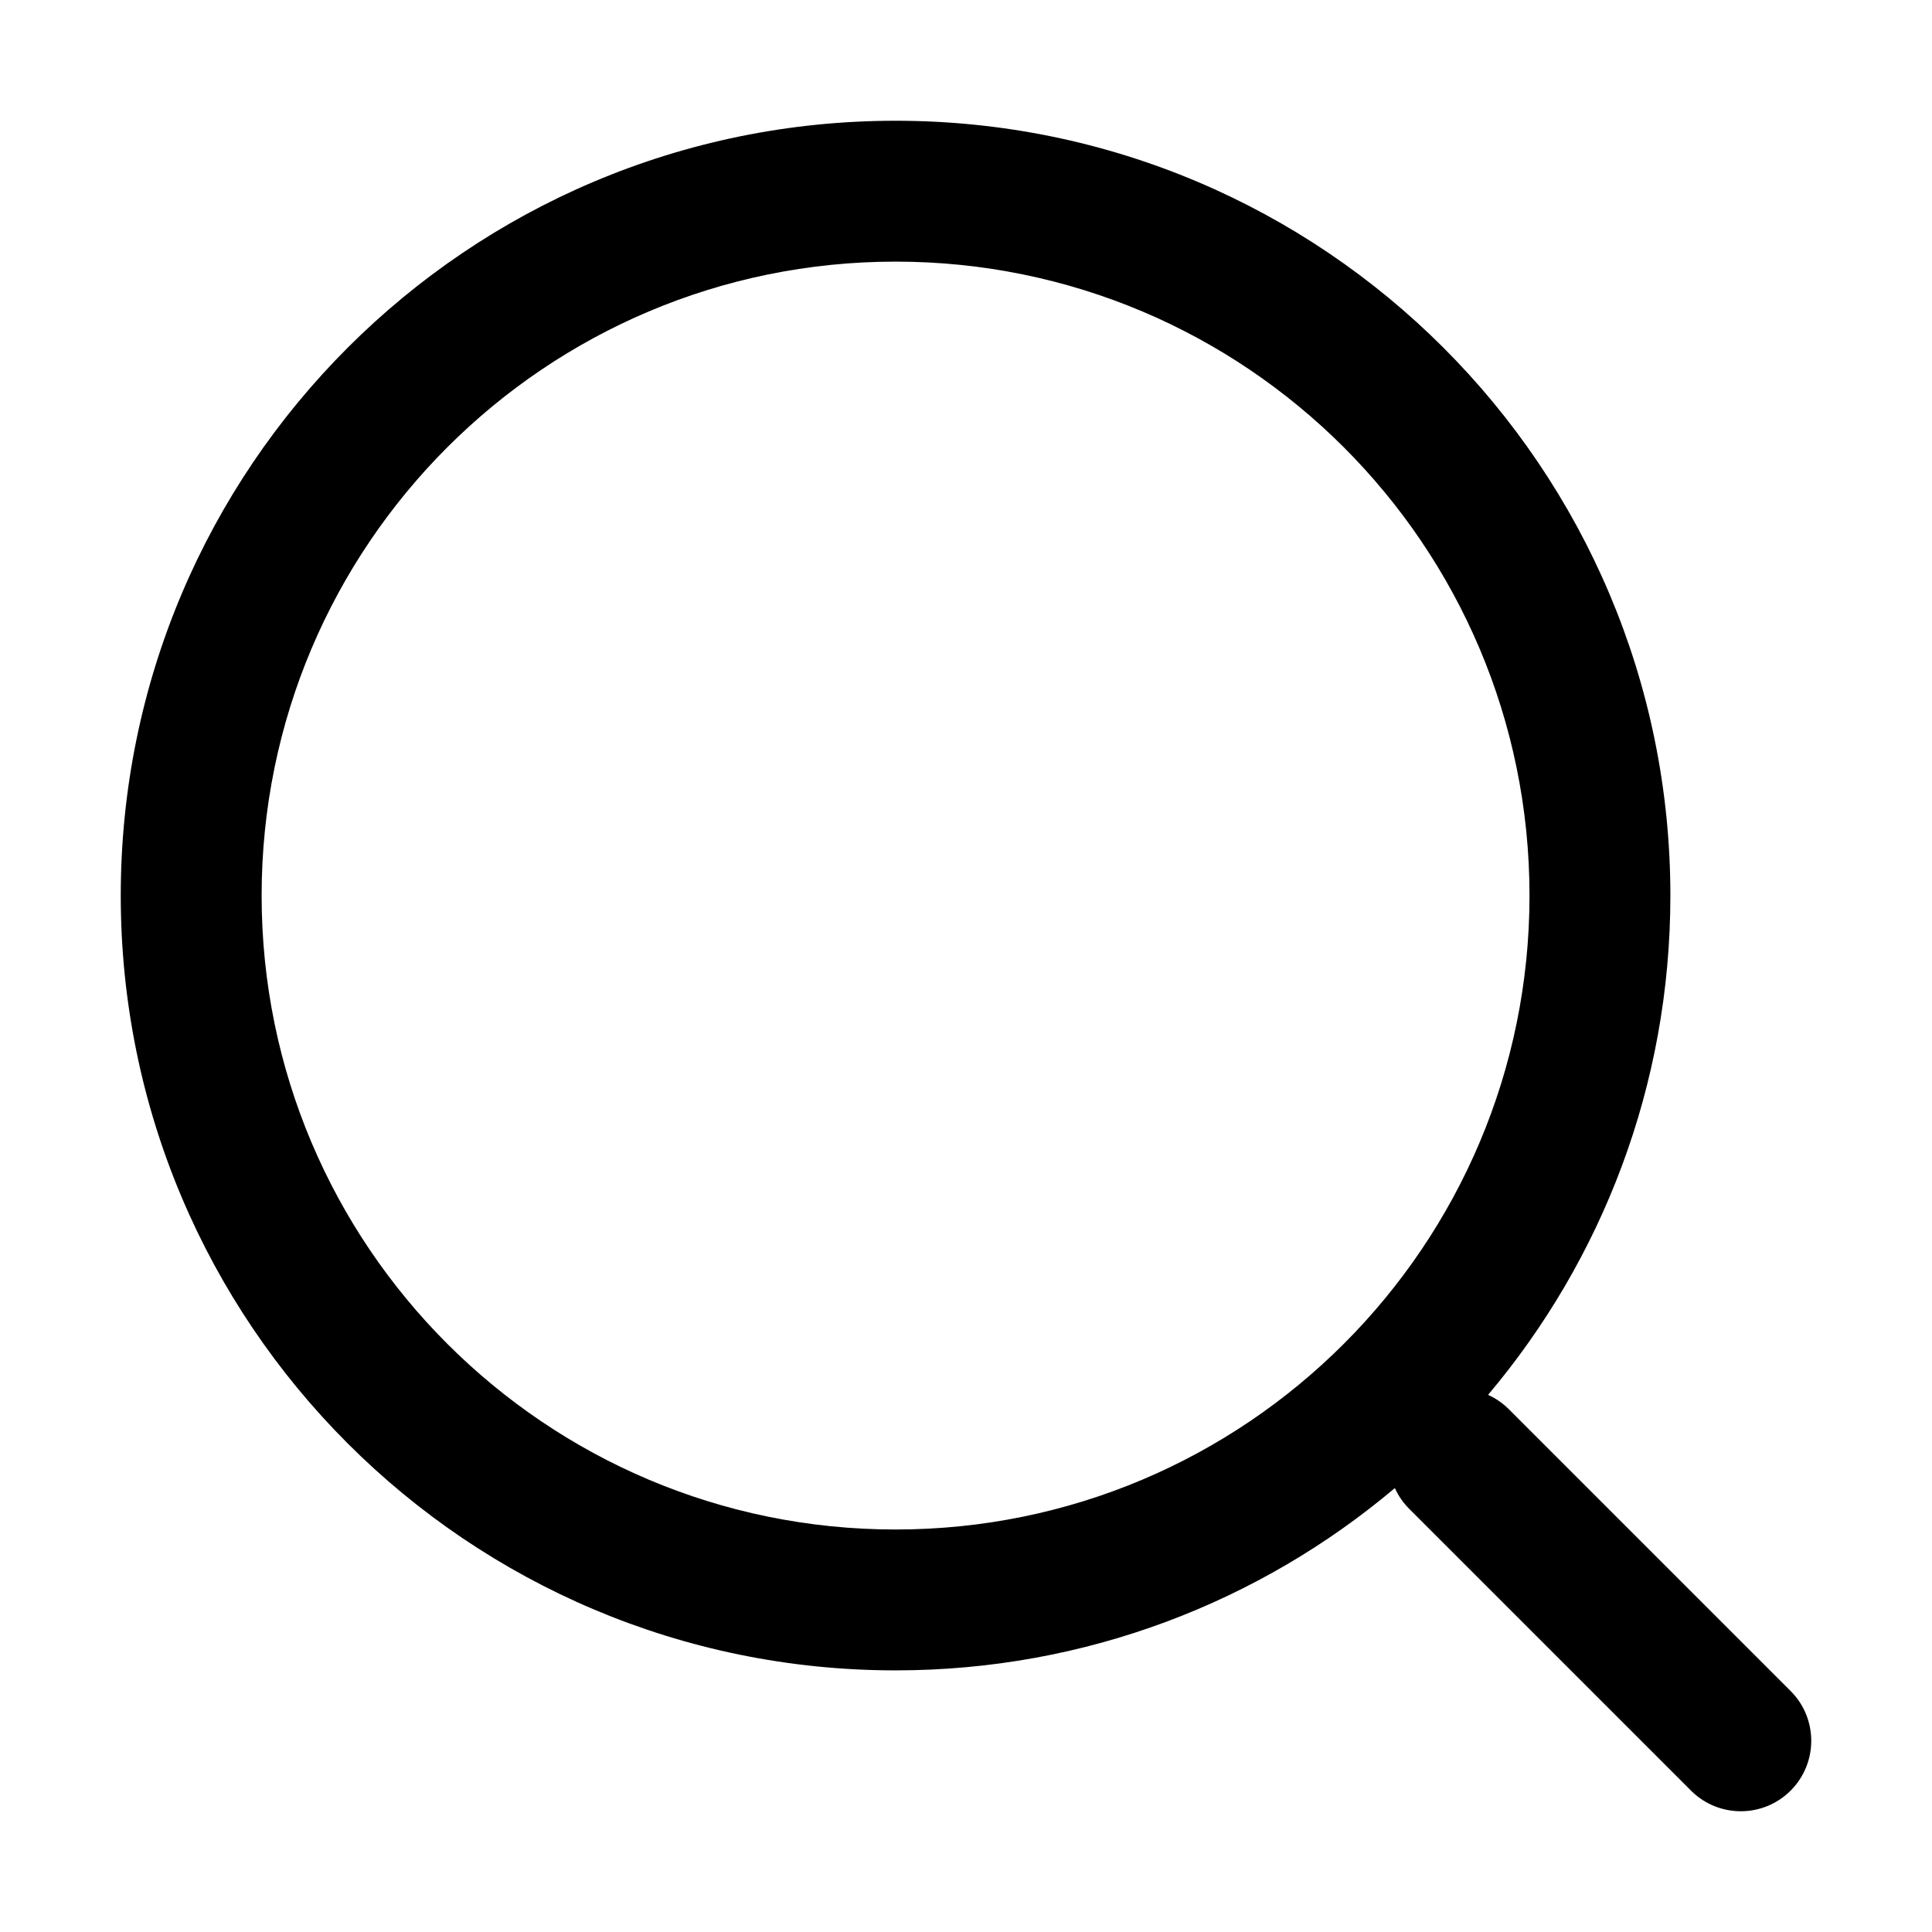
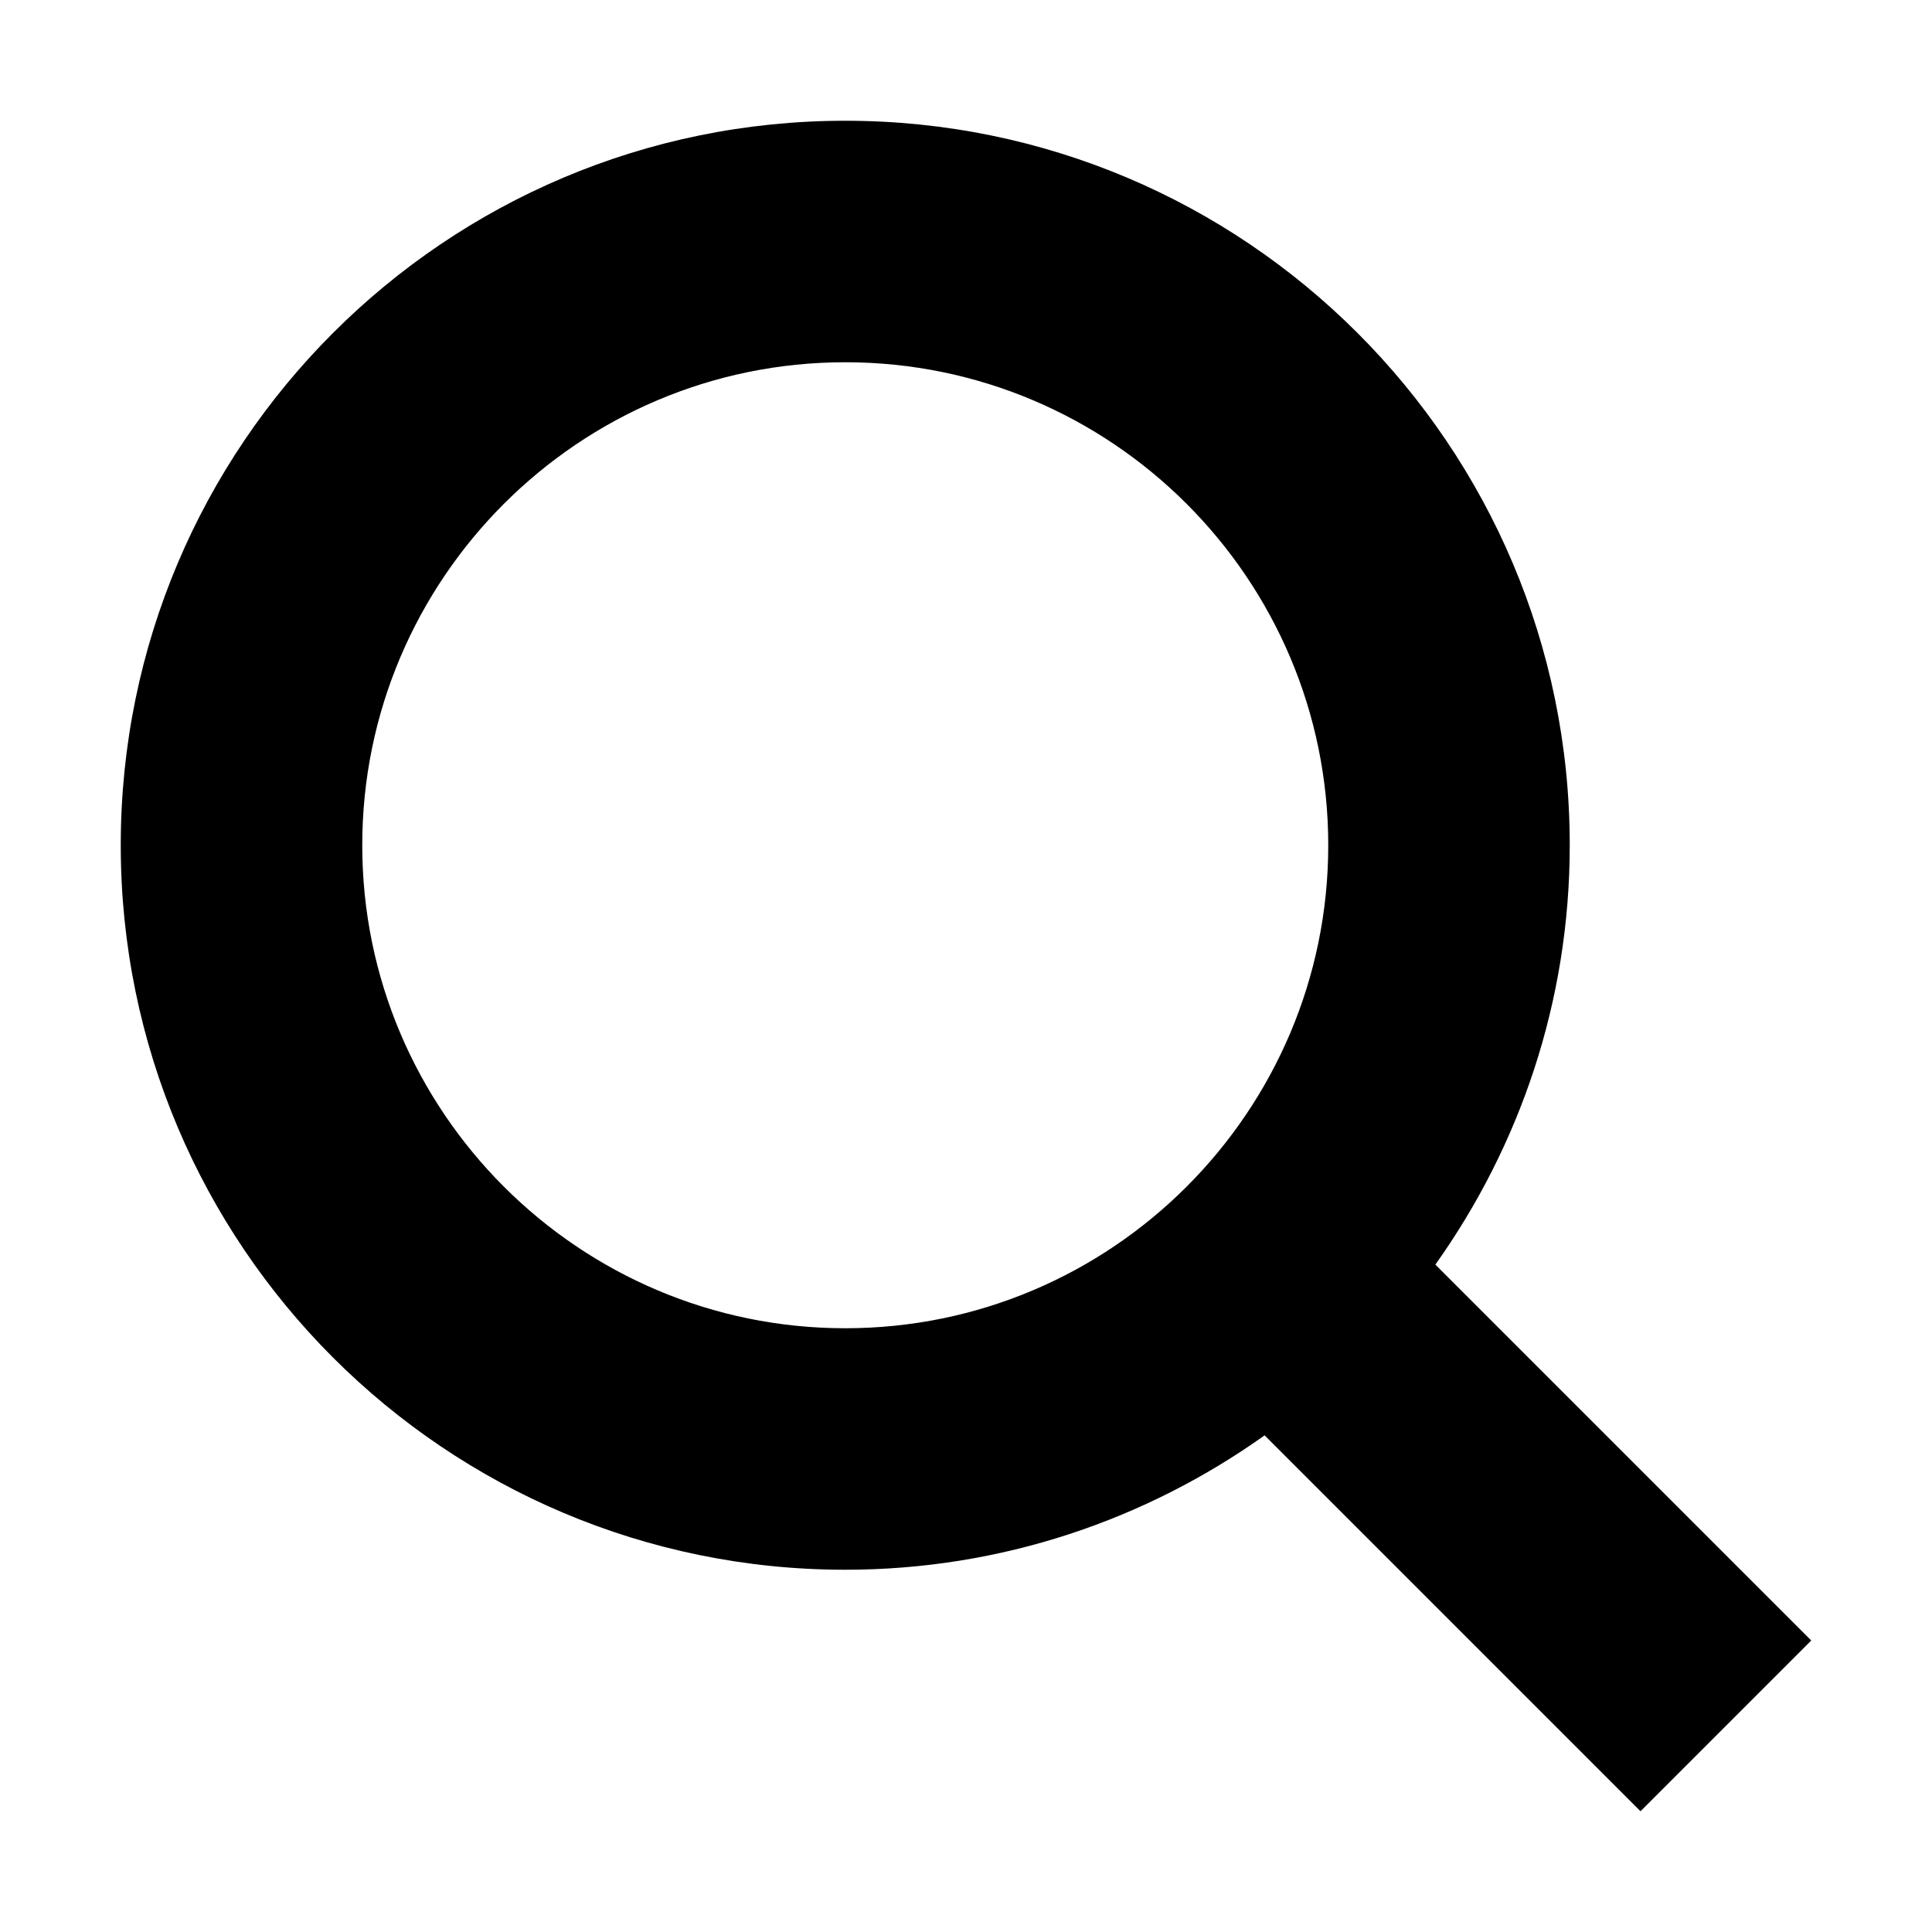
- <svg xmlns="http://www.w3.org/2000/svg" viewBox="0 0 1024 1024">
-   <path fill="currentColor" fill-rule="evenodd" d="M474.667 64c226.805 0 410.666 183.862 410.666 410.667 0 100.826-36.336 193.167-96.627 264.64l-.01-.01a37.219 37.219 0 0110.54 7.15l.496.488 149.333 149.333c14.58 14.58 14.58 38.218 0 52.797-14.433 14.434-37.746 14.578-52.357.433l-.44-.433-149.333-149.333a37.25 37.25 0 01-7.638-11.035l.01.009c-71.473 60.291-163.814 96.627-264.64 96.627C247.862 885.333 64 701.472 64 474.667S247.862 64 474.667 64zm0 74.667c-185.568 0-336 150.432-336 336 0 185.567 150.432 336 336 336 185.567 0 336-150.433 336-336 0-185.568-150.433-336-336-336z" />
+ <svg xmlns="http://www.w3.org/2000/svg" width="1024" height="1024" viewBox="0 0 1024 1024">
+   <g fill="none" fill-rule="evenodd">
+     <path fill-opacity="0" fill="currentColor" d="M0 0h1024v1024H0z" />
+     <path d="M448 704c-141.184 0-256-114.816-256-256s114.816-256 256-256 256 114.816 256 256-114.816 256-256 256zm512 165.504L760.768 670.272C805.44 607.488 832 530.88 832 448c0-212.032-171.968-384-384-384S64 235.968 64 448s171.968 384 384 384c82.88 0 159.488-26.56 222.272-71.232L869.504 960 960 869.504z" fill="currentColor" fill-rule="nonzero" />
+   </g>
</svg>
